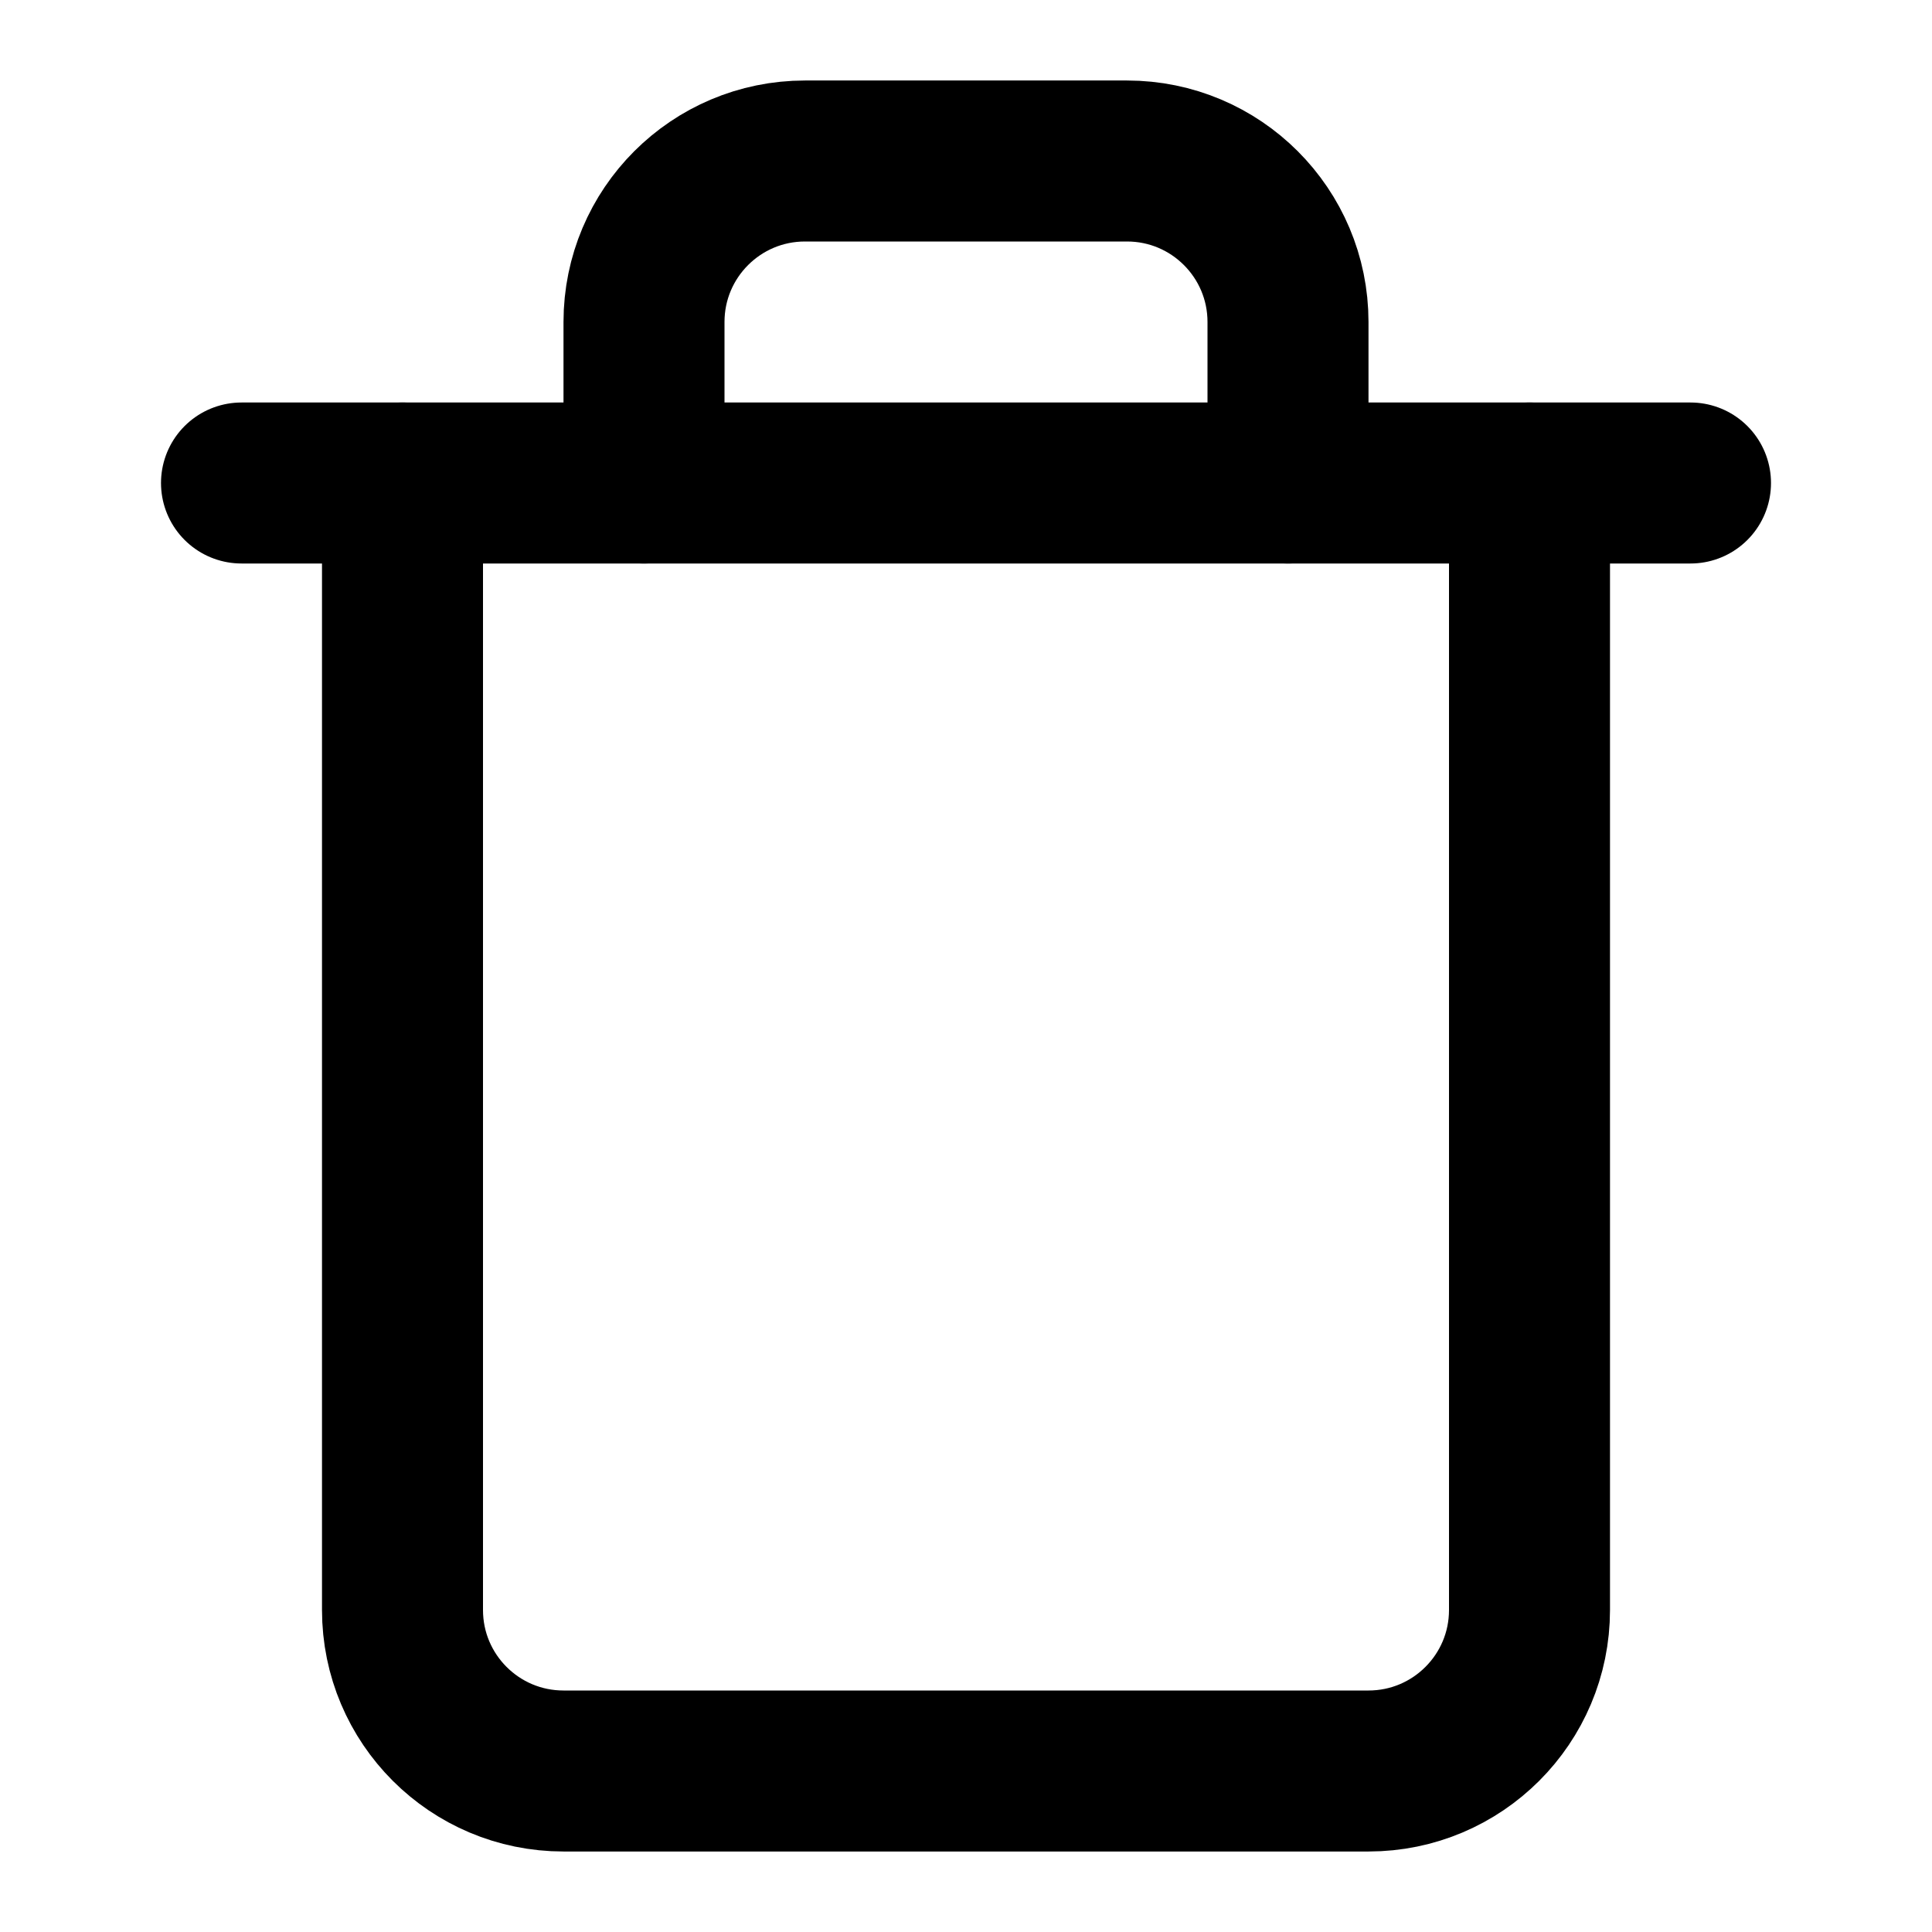
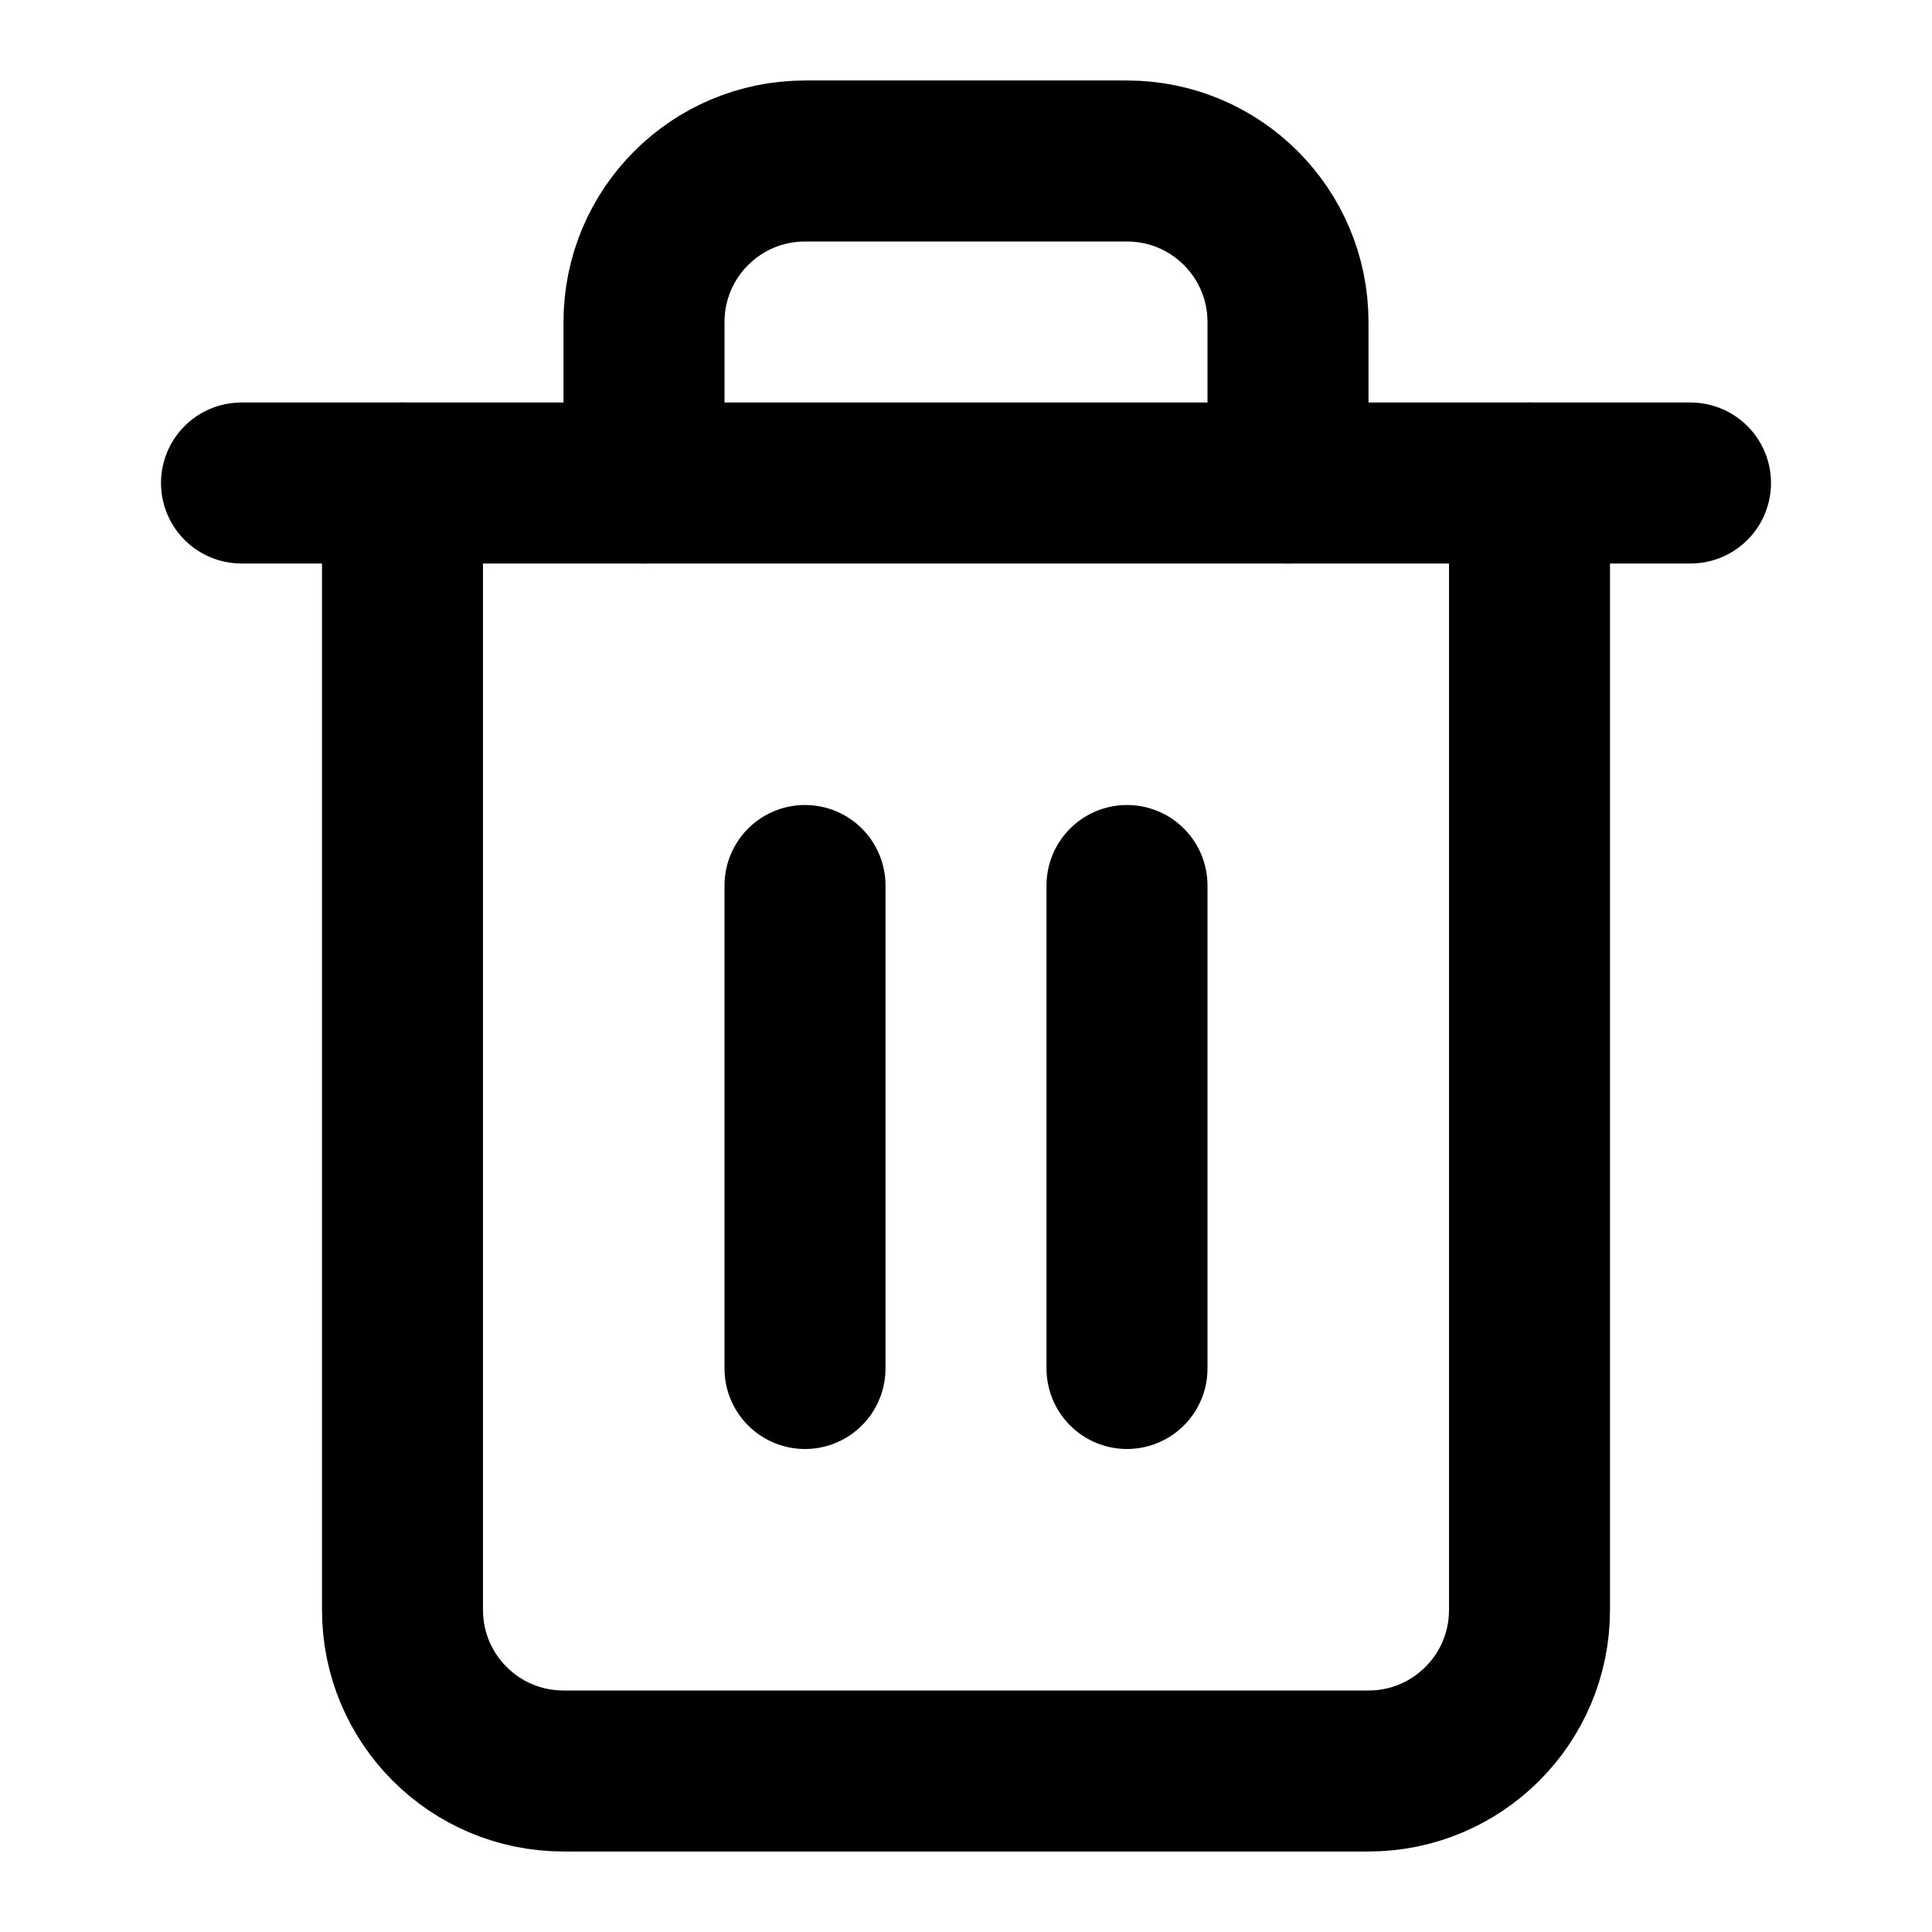
<svg xmlns="http://www.w3.org/2000/svg" width="24" height="24" viewBox="0 0 24 24" fill="none" stroke="currentColor" stroke-width="2" stroke-linecap="round" stroke-linejoin="round">
+   <path d="M10 11v6" />
+   <path d="M14 11v6" />
  <path d="M19 6v14a2 2 0 0 1-2 2H7a2 2 0 0 1-2-2V6" />
  <path d="M3 6h18" />
  <path d="M8 6V4a2 2 0 0 1 2-2h4a2 2 0 0 1 2 2v2" />
</svg>
